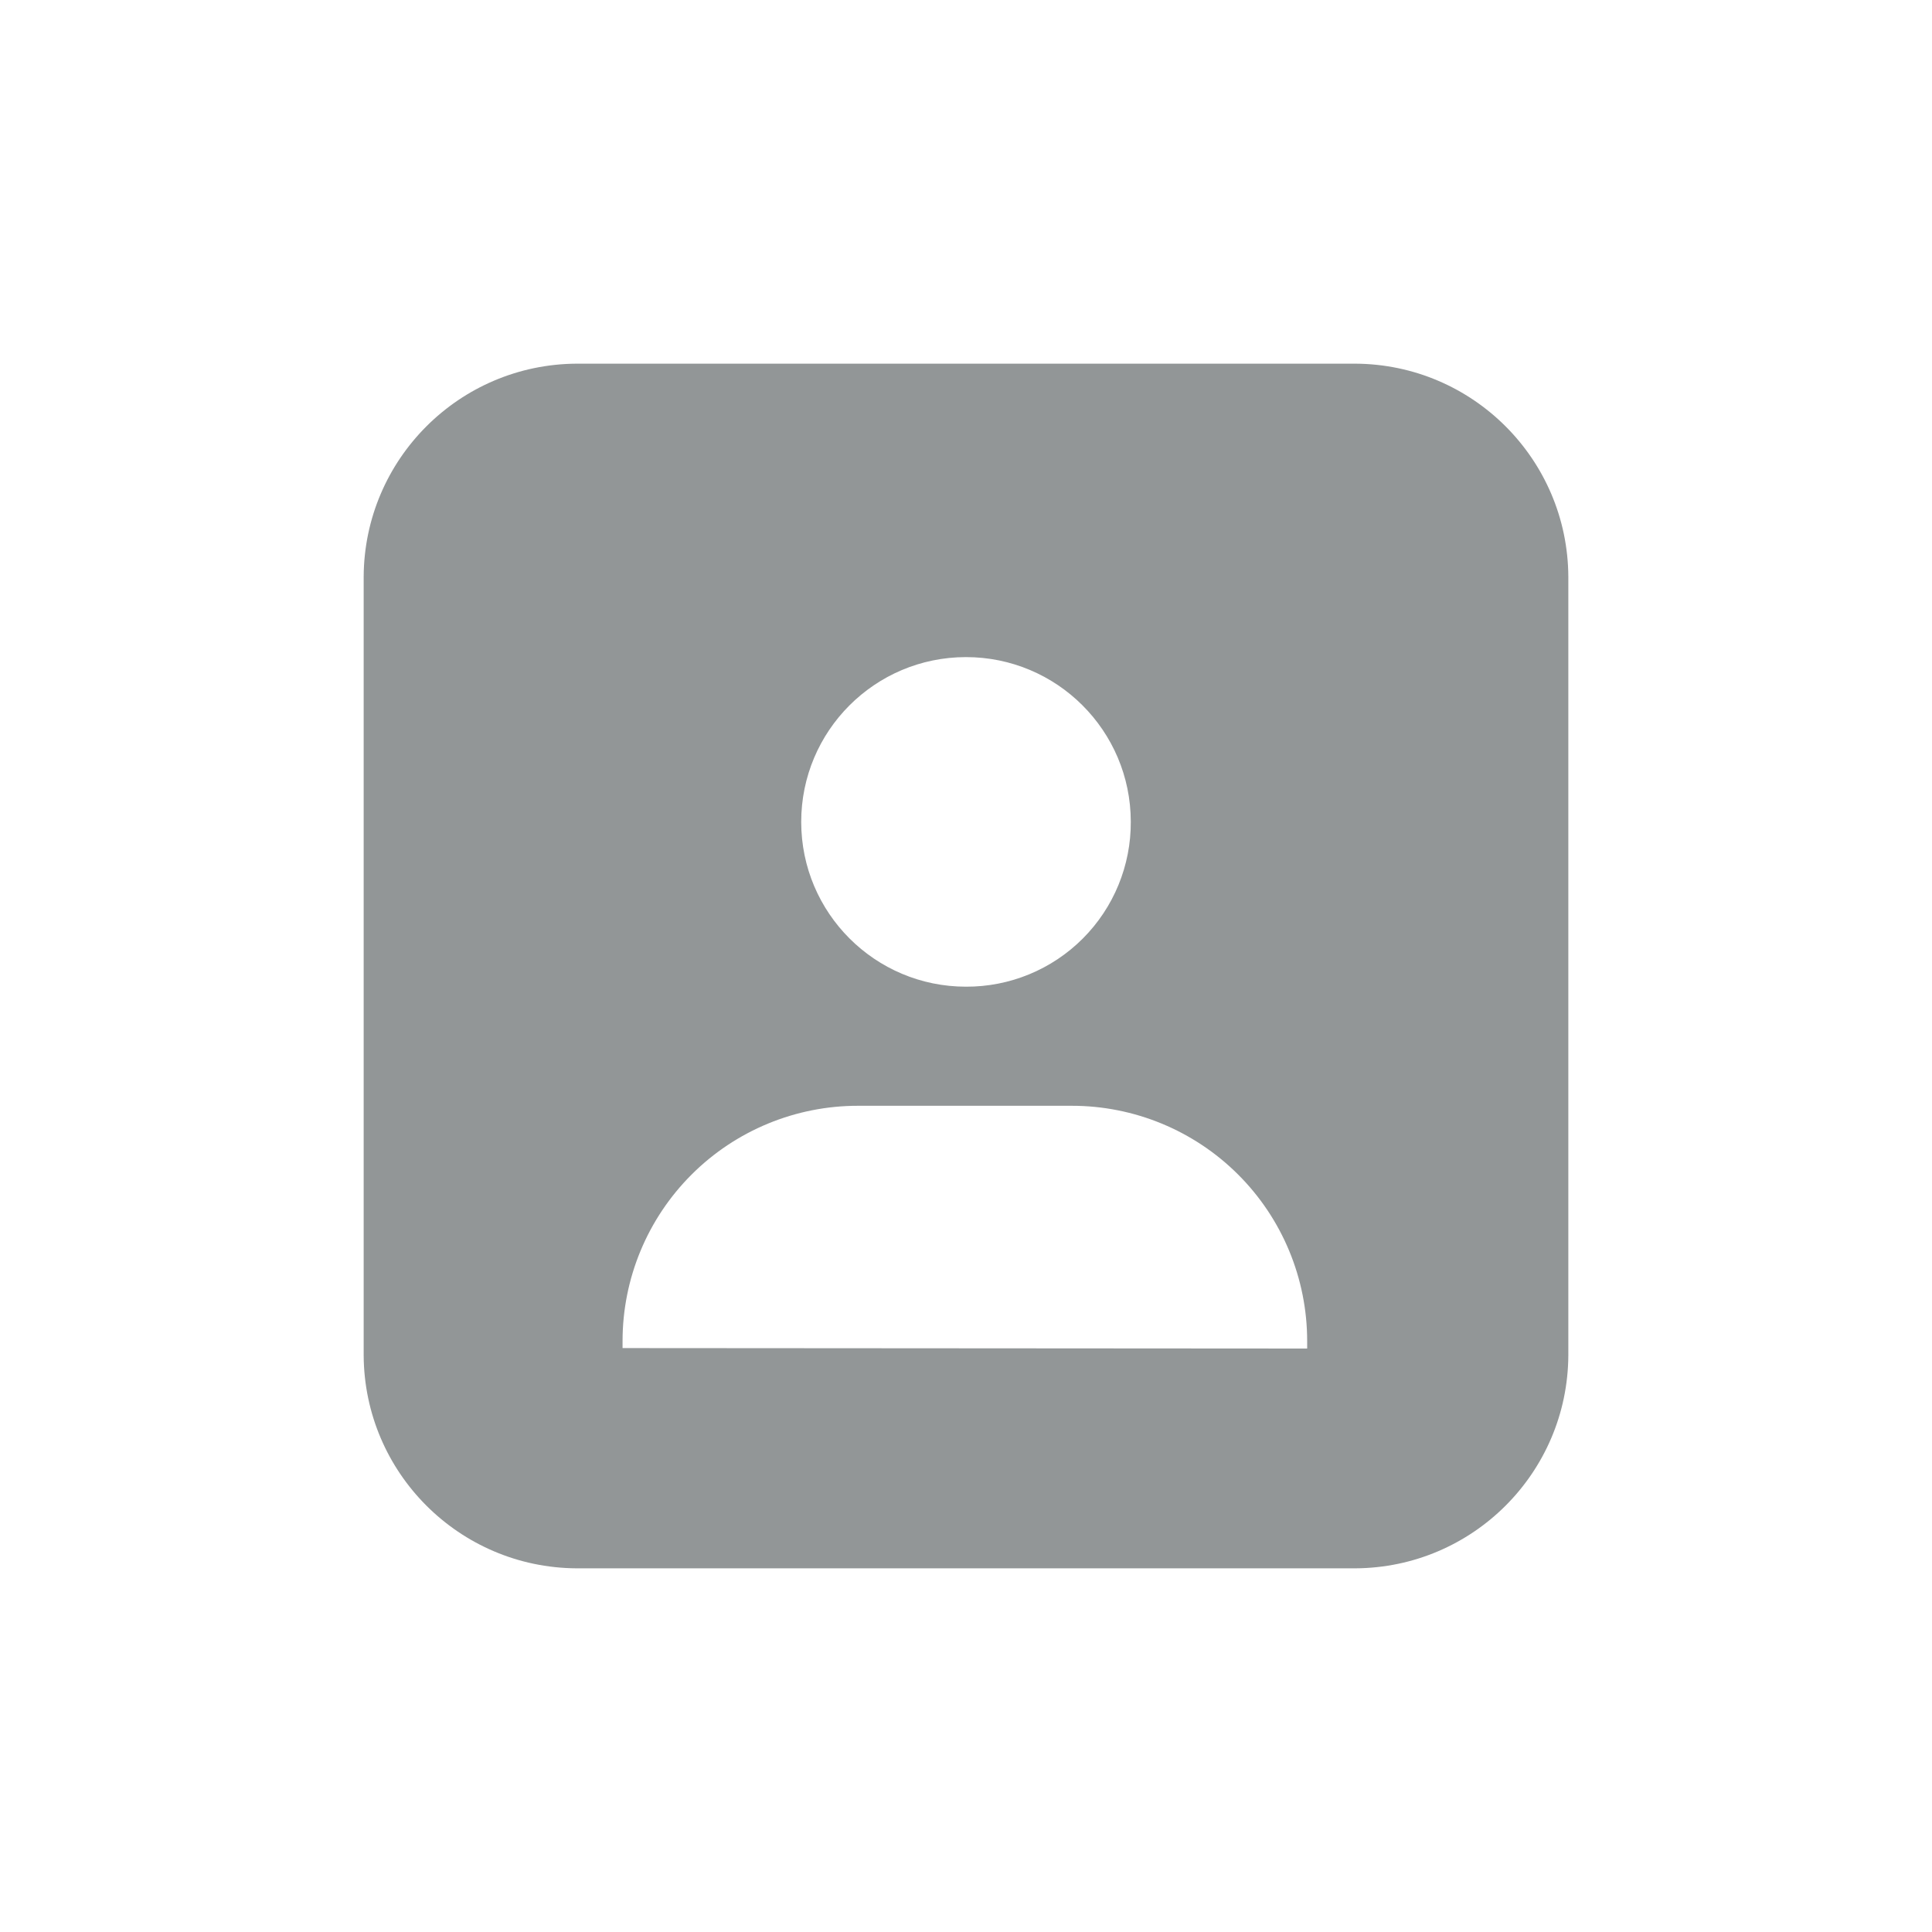
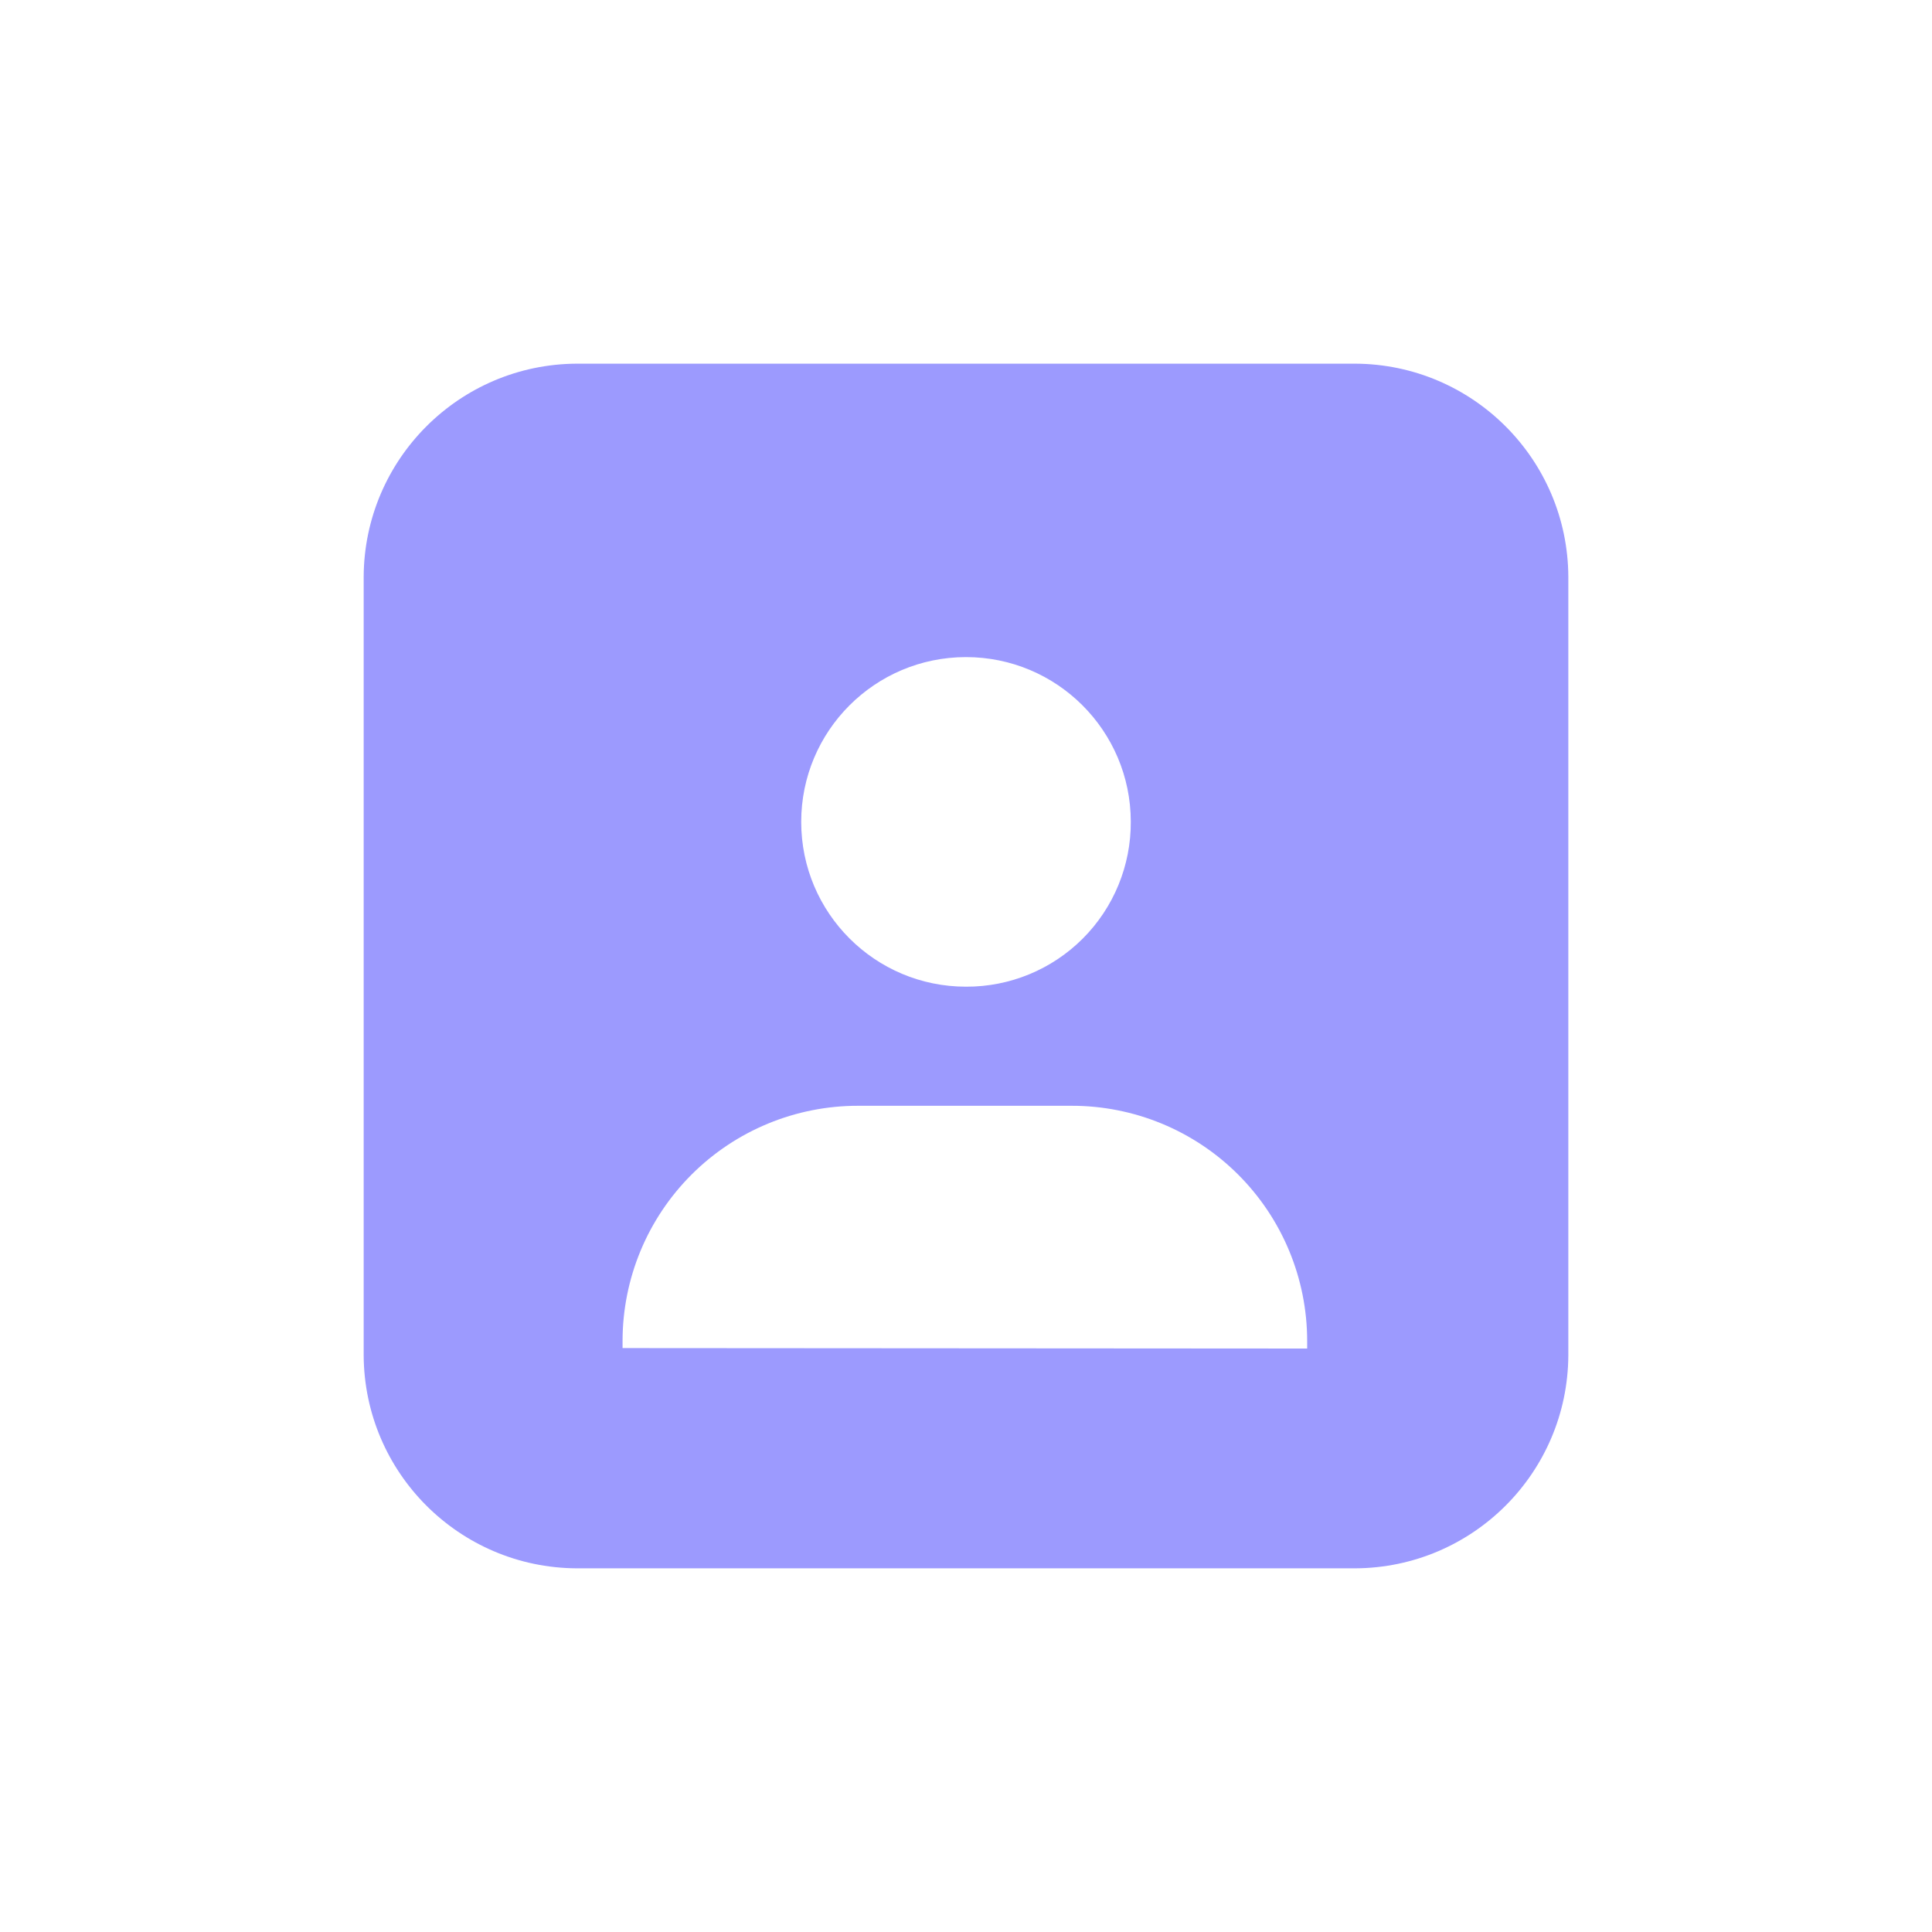
<svg xmlns="http://www.w3.org/2000/svg" viewBox="0 0 85 85" id="identity_individual">
-   <path style="fill:rgb(146,150,151)" d="M16,59.63V25.37A9.42,9.42,0,0,1,25.37,16H59.63A9.42,9.42,0,0,1,69,25.37V59.63A9.42,9.42,0,0,1,59.63,69H25.37A9.42,9.42,0,0,1,16,59.63Zm41.51-.3V59A10.35,10.35,0,0,0,47.14,48.65H37.76A10.35,10.35,0,0,0,27.39,59v.31ZM49.75,36.15a7.25,7.25,0,1,0-7.25,7.26A7.22,7.22,0,0,0,49.75,36.15Z" />
+   <path style="fill:rgb(156,154,254)" d="M16,59.63V25.37A9.42,9.42,0,0,1,25.37,16H59.63A9.42,9.42,0,0,1,69,25.37V59.63A9.42,9.42,0,0,1,59.63,69H25.37A9.42,9.42,0,0,1,16,59.63Zm41.51-.3V59A10.35,10.35,0,0,0,47.14,48.65H37.76A10.35,10.35,0,0,0,27.39,59v.31ZM49.75,36.15a7.25,7.25,0,1,0-7.25,7.26A7.22,7.22,0,0,0,49.75,36.15Z" />
</svg>
